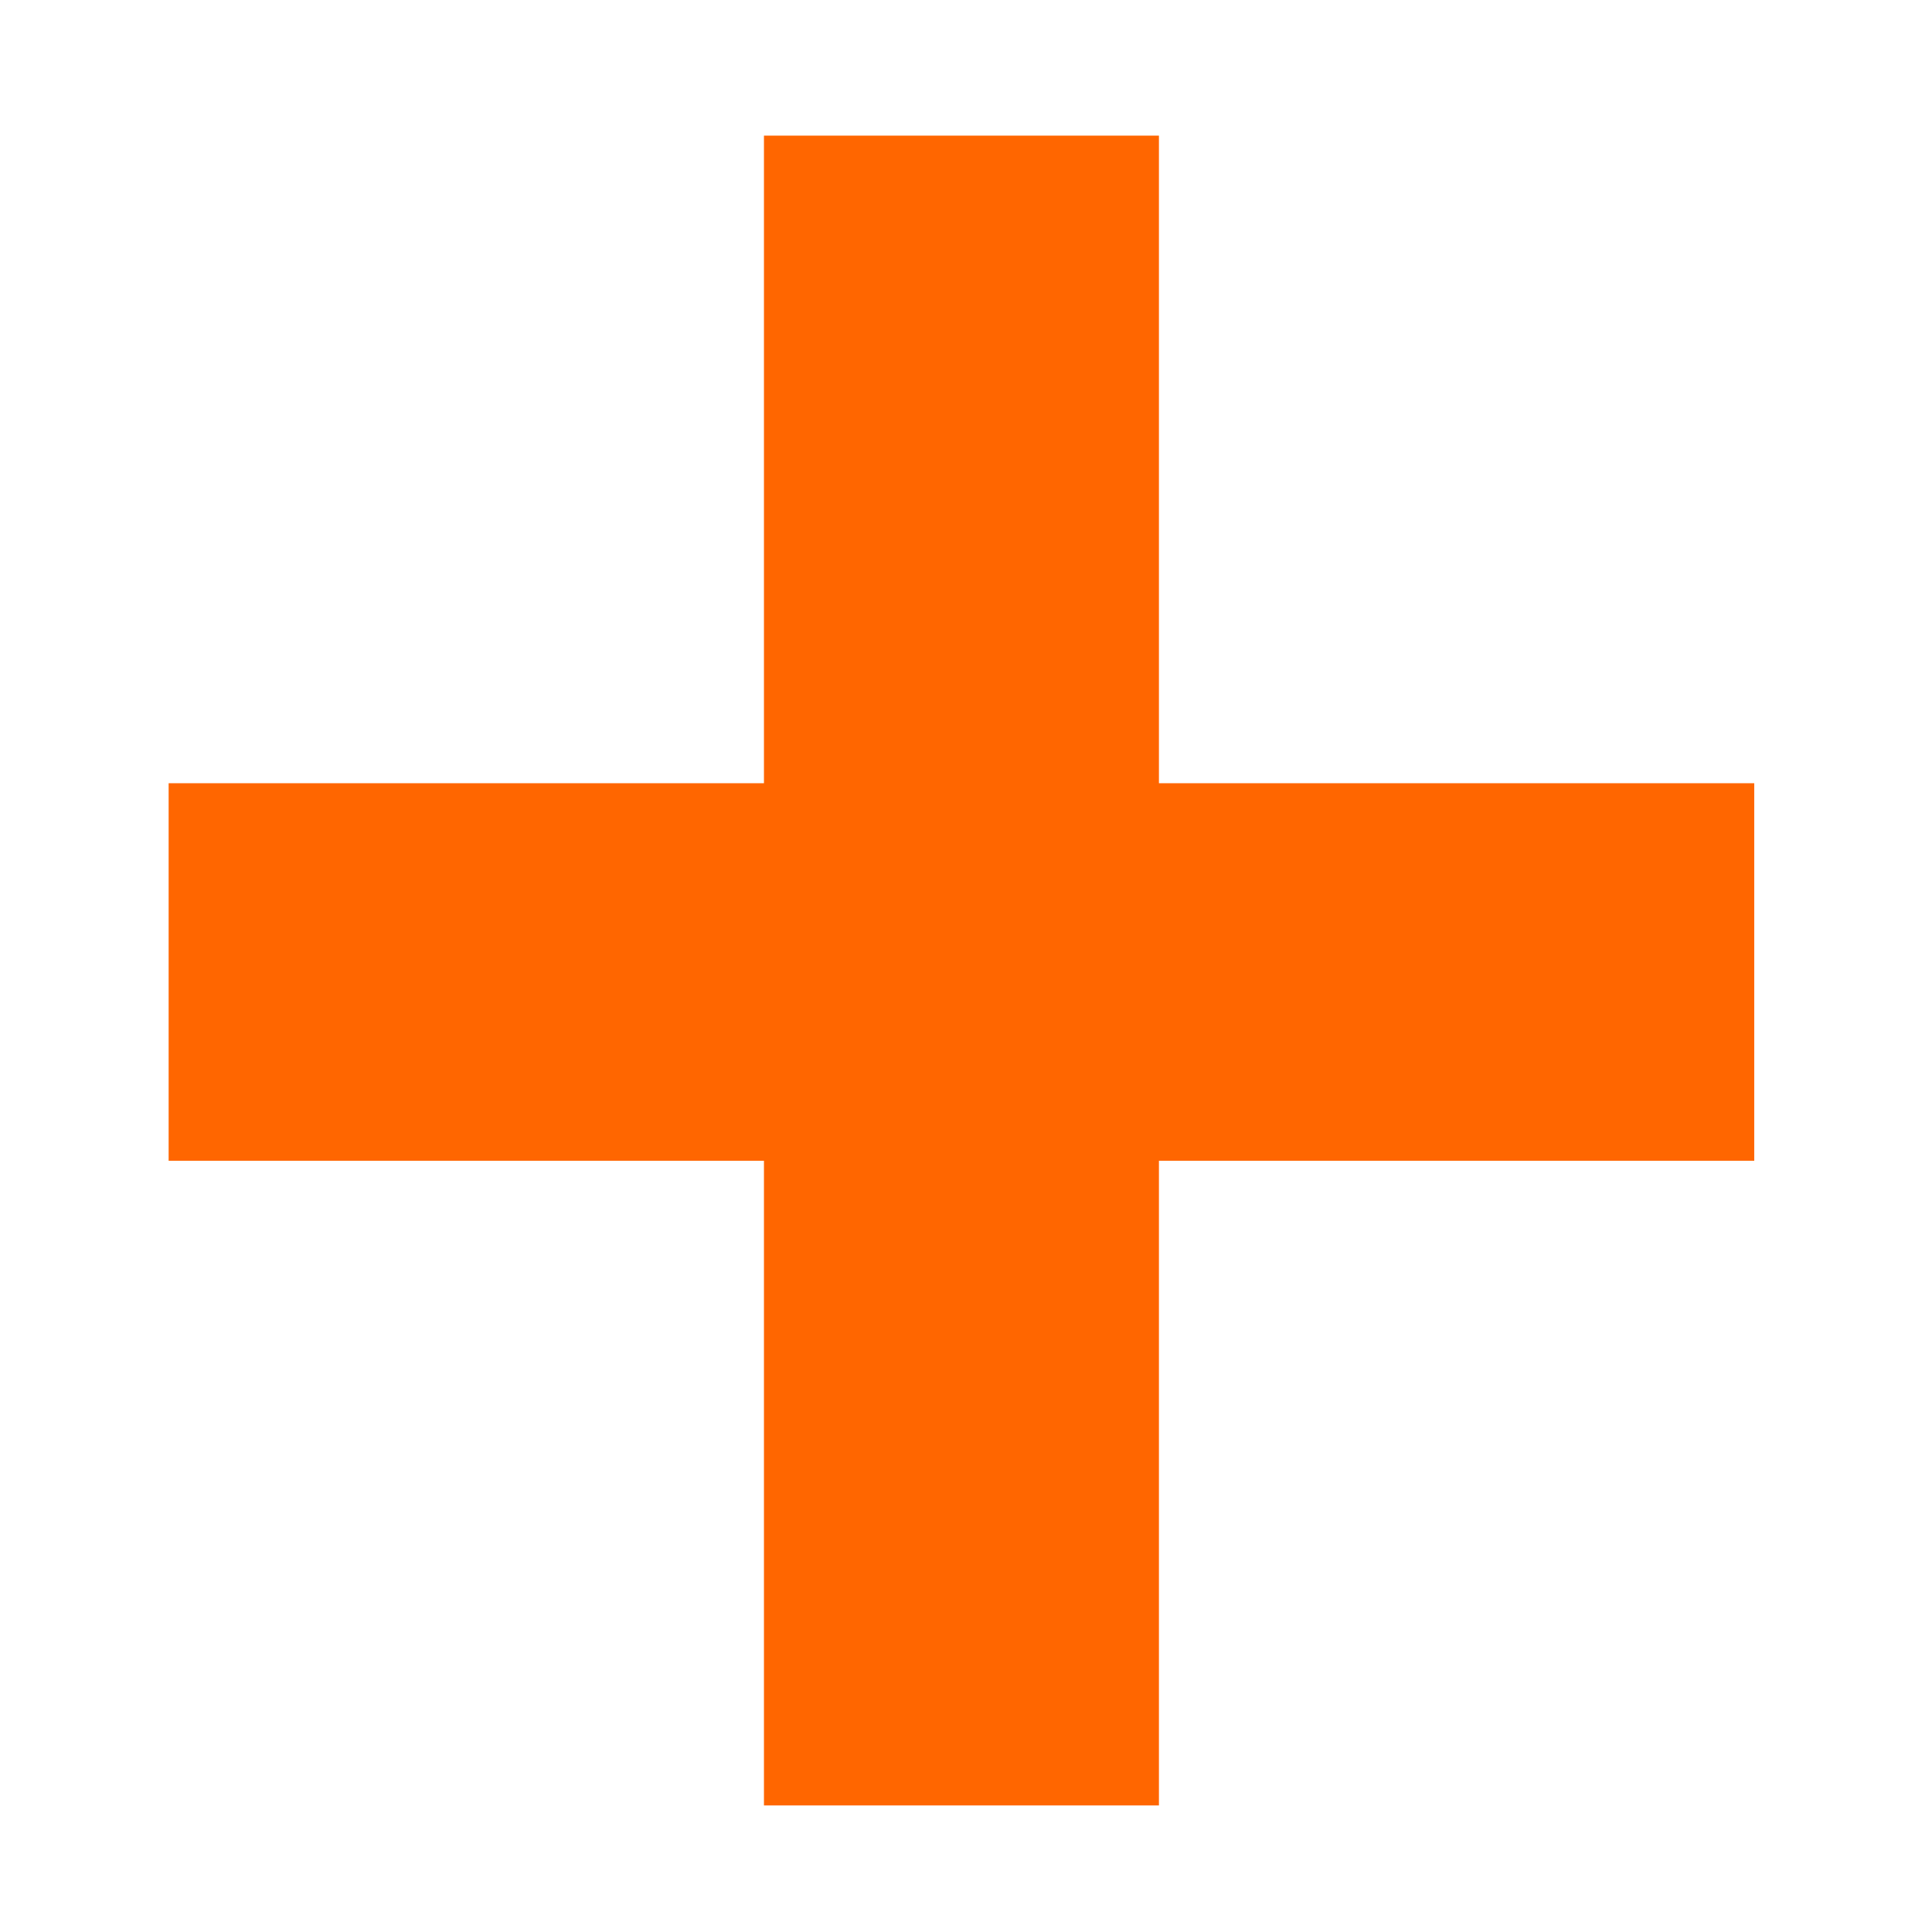
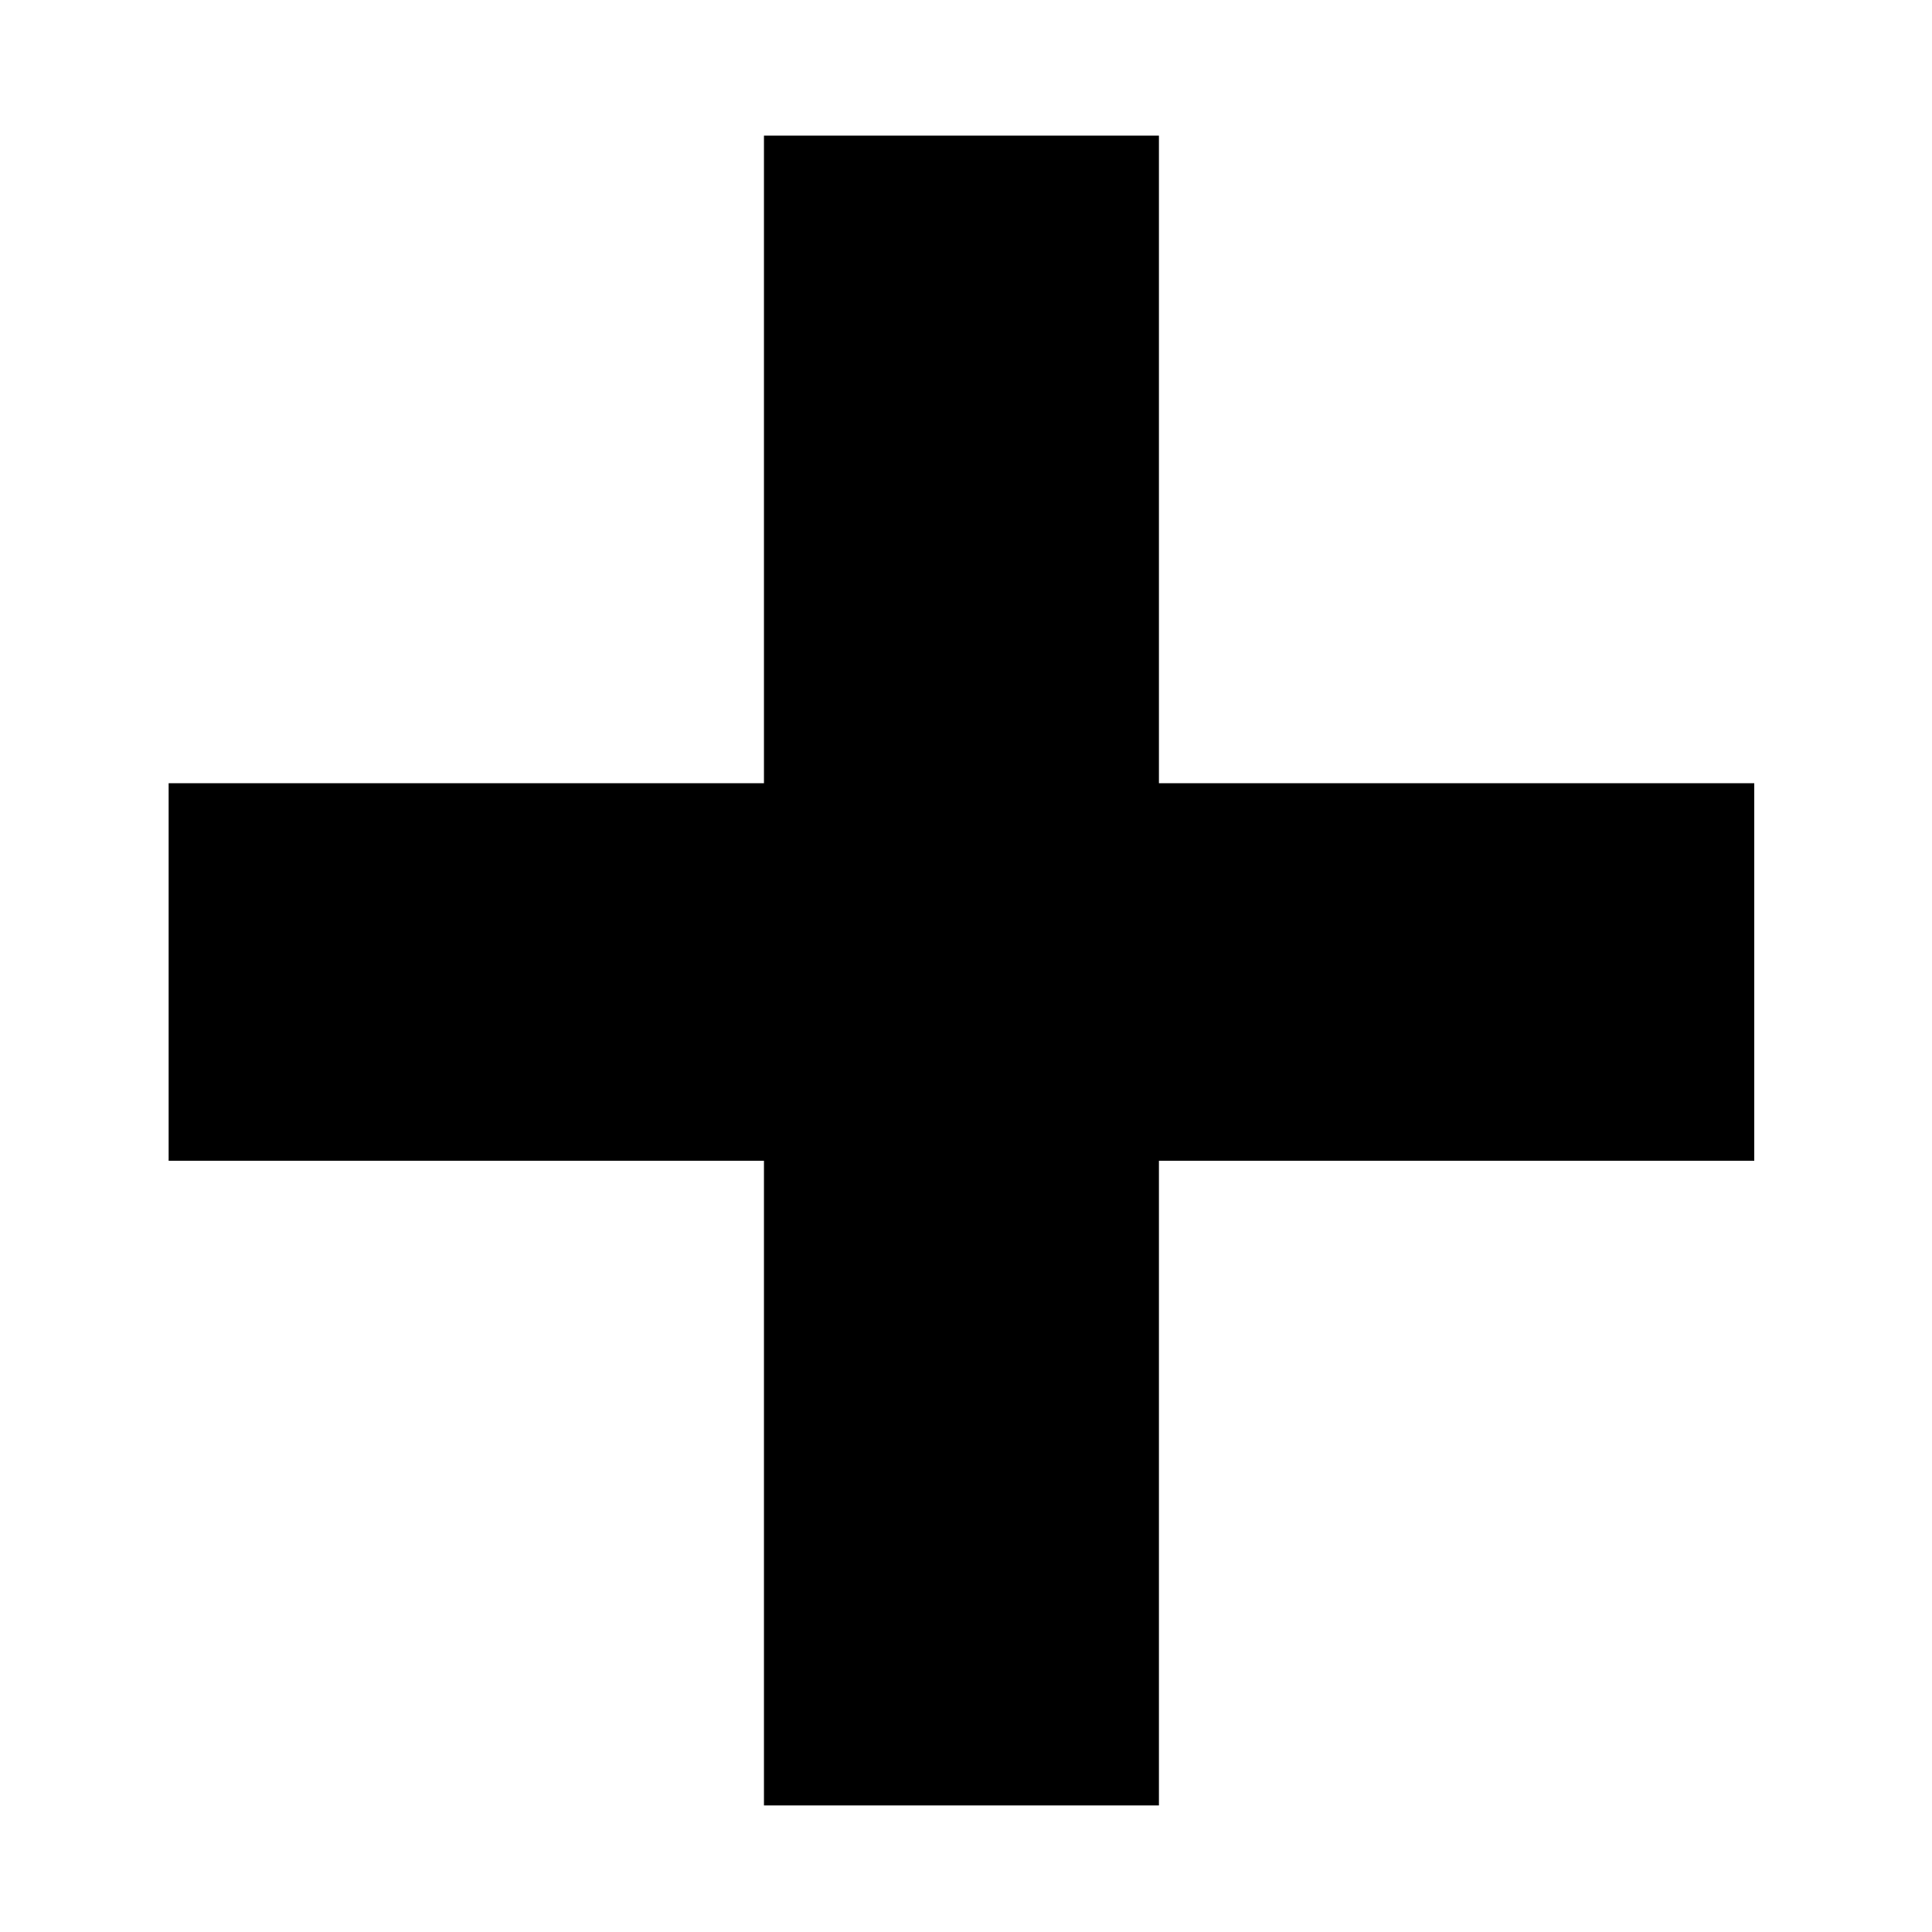
<svg xmlns="http://www.w3.org/2000/svg" xml:space="preserve" width="354px" height="354px" version="1.1" style="shape-rendering:geometricPrecision; text-rendering:geometricPrecision; image-rendering:optimizeQuality; fill-rule:evenodd; clip-rule:evenodd" viewBox="0 0 354 354">
-   <defs>
-     <style type="text/css">
-    
-     .fil0 {fill:#FF6600;fill-rule:nonzero}
-    
-   </style>
-   </defs>
-   <g id="Слой_x0020_1">
-   </g>
-   <g id="Слой_x0020_1_0">
-   </g>
-   <g id="Слой_x0020_1_1">
-   </g>
-   <g id="Слой_x0020_1_2">
-     <polygon class="fil0" points="30.9,212.69 30.9,143.51 139.98,143.51 139.98,24.85 212.35,24.85 212.35,143.51 321.43,143.51 321.43,212.69 212.35,212.69 212.35,330.81 139.98,330.81 139.98,212.69 " />
-   </g>
+   <polygon class="fil0" points="30.9,212.69 30.9,143.51 139.98,143.51 139.98,24.85 212.35,24.85 212.35,143.51 321.43,143.51 321.43,212.69 212.35,212.69 212.35,330.81 139.98,330.81 139.98,212.69 " />
</svg>
